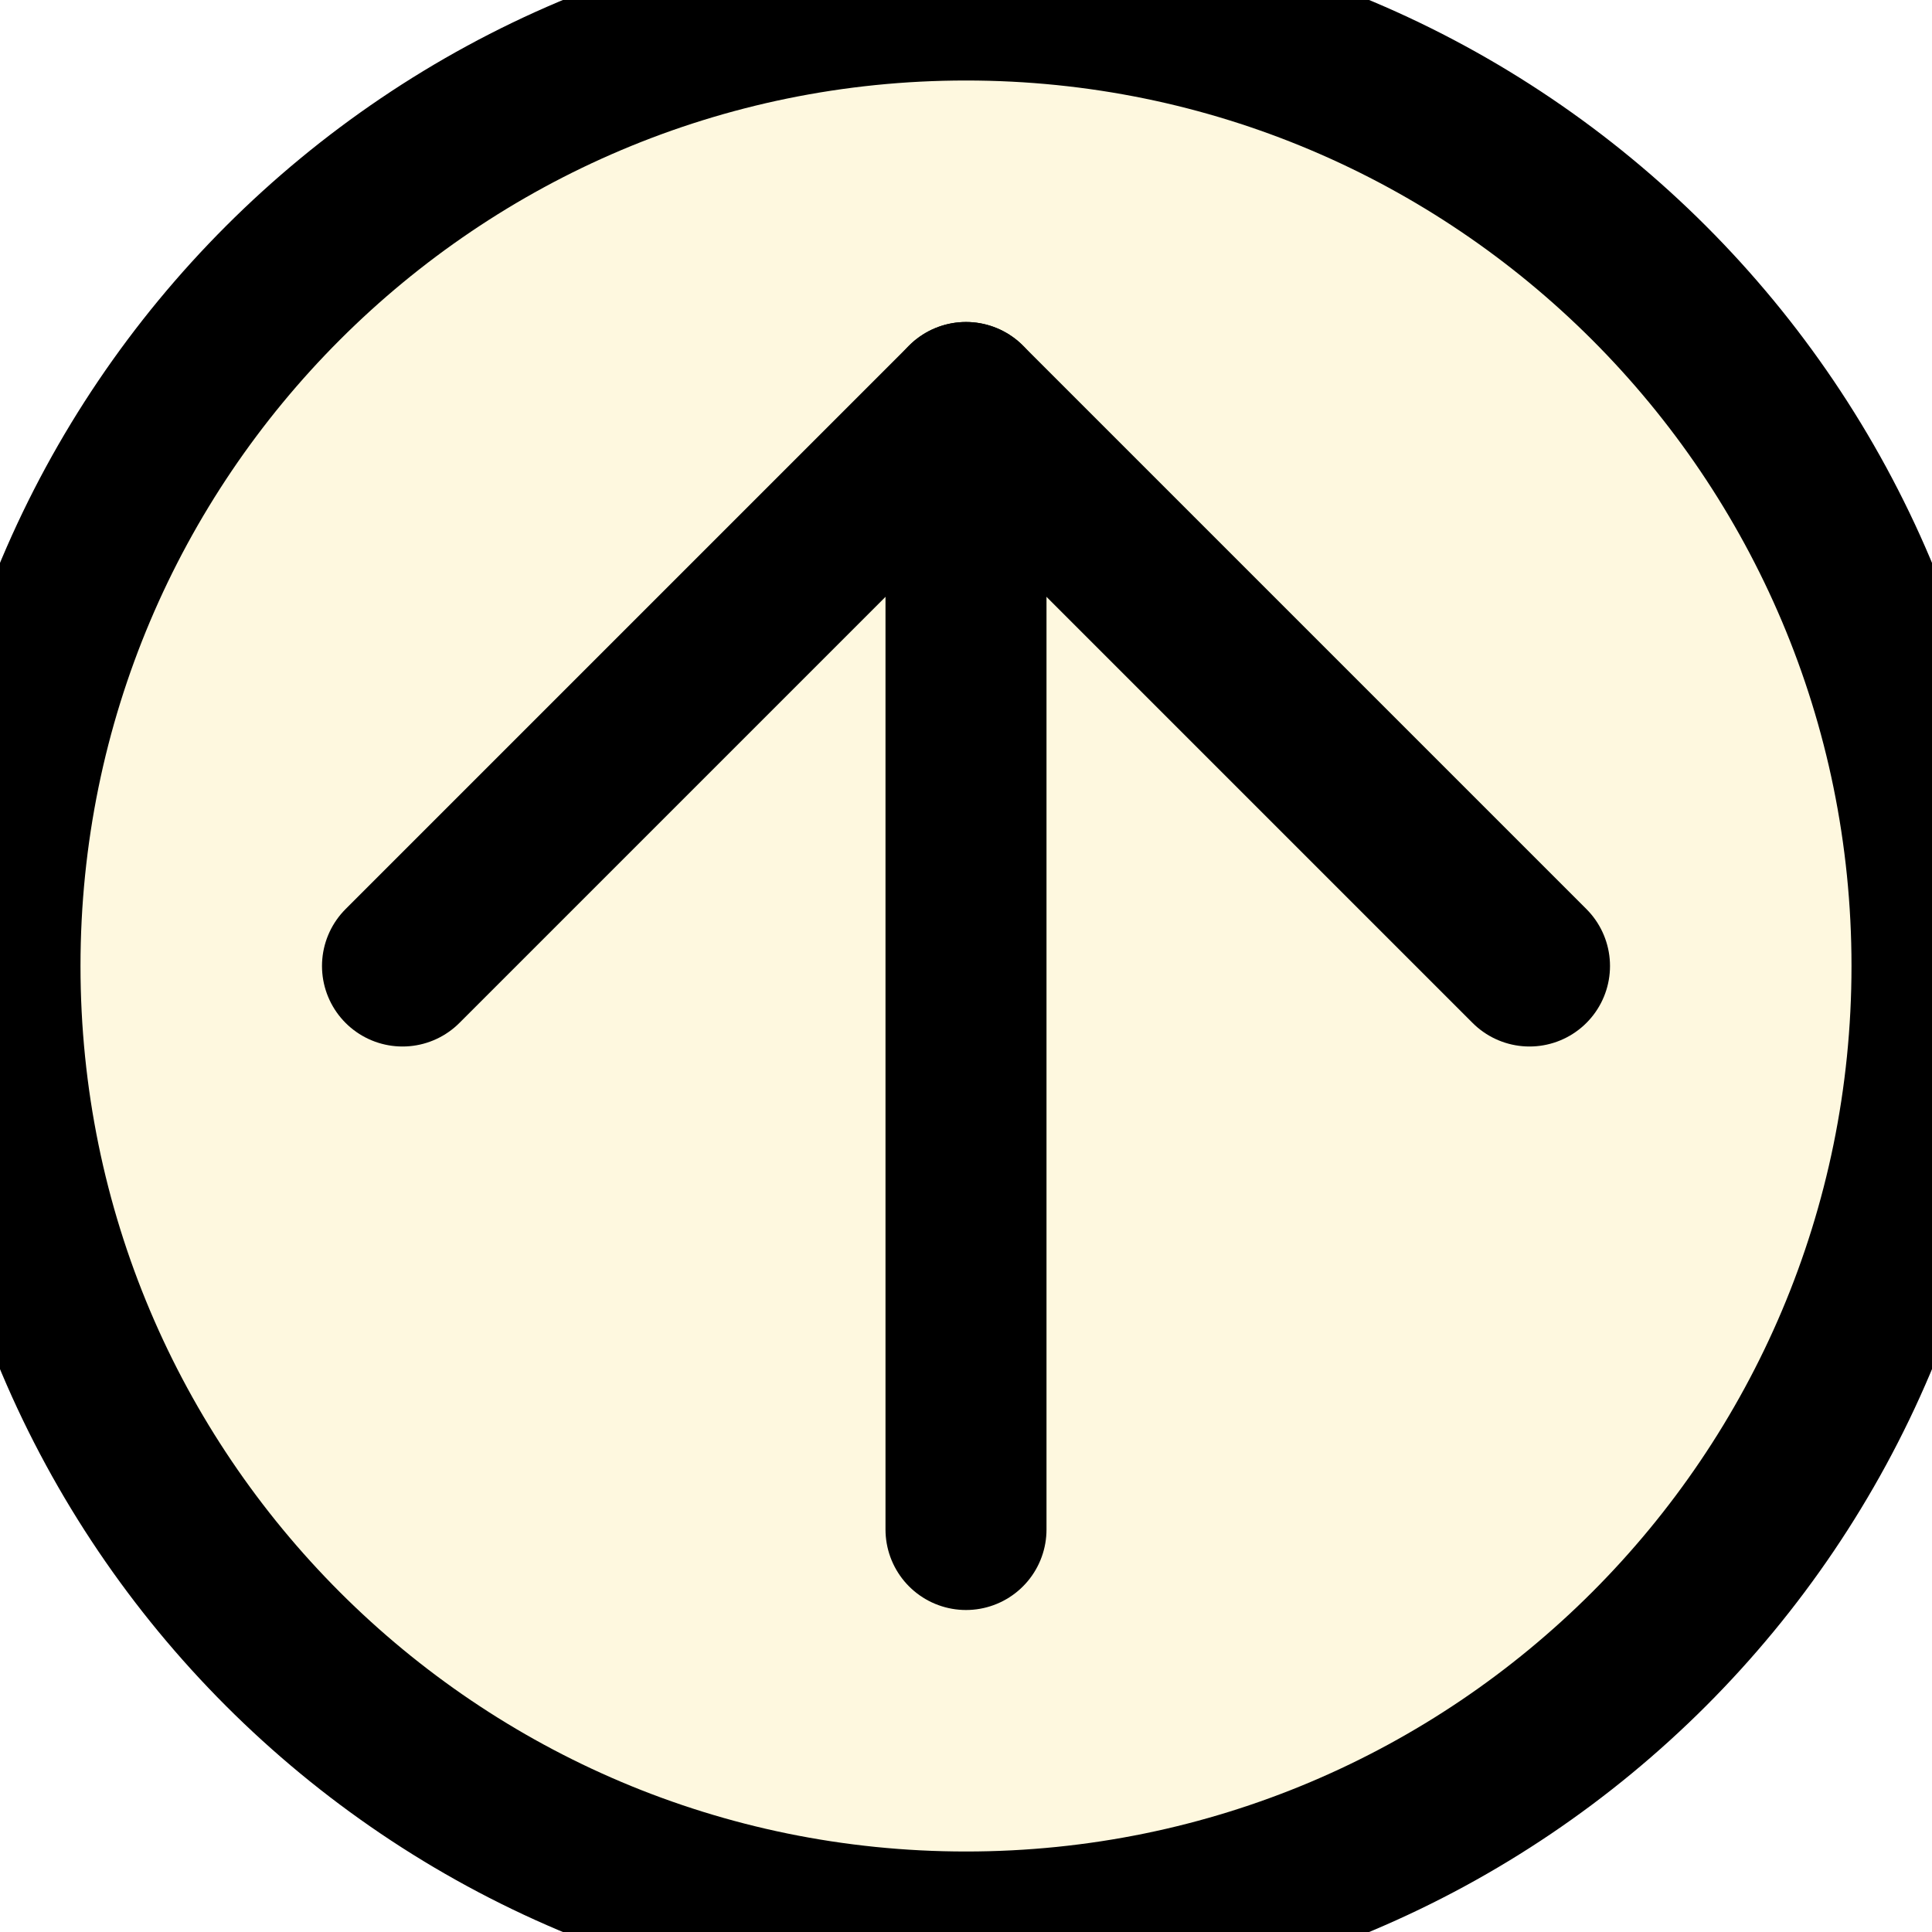
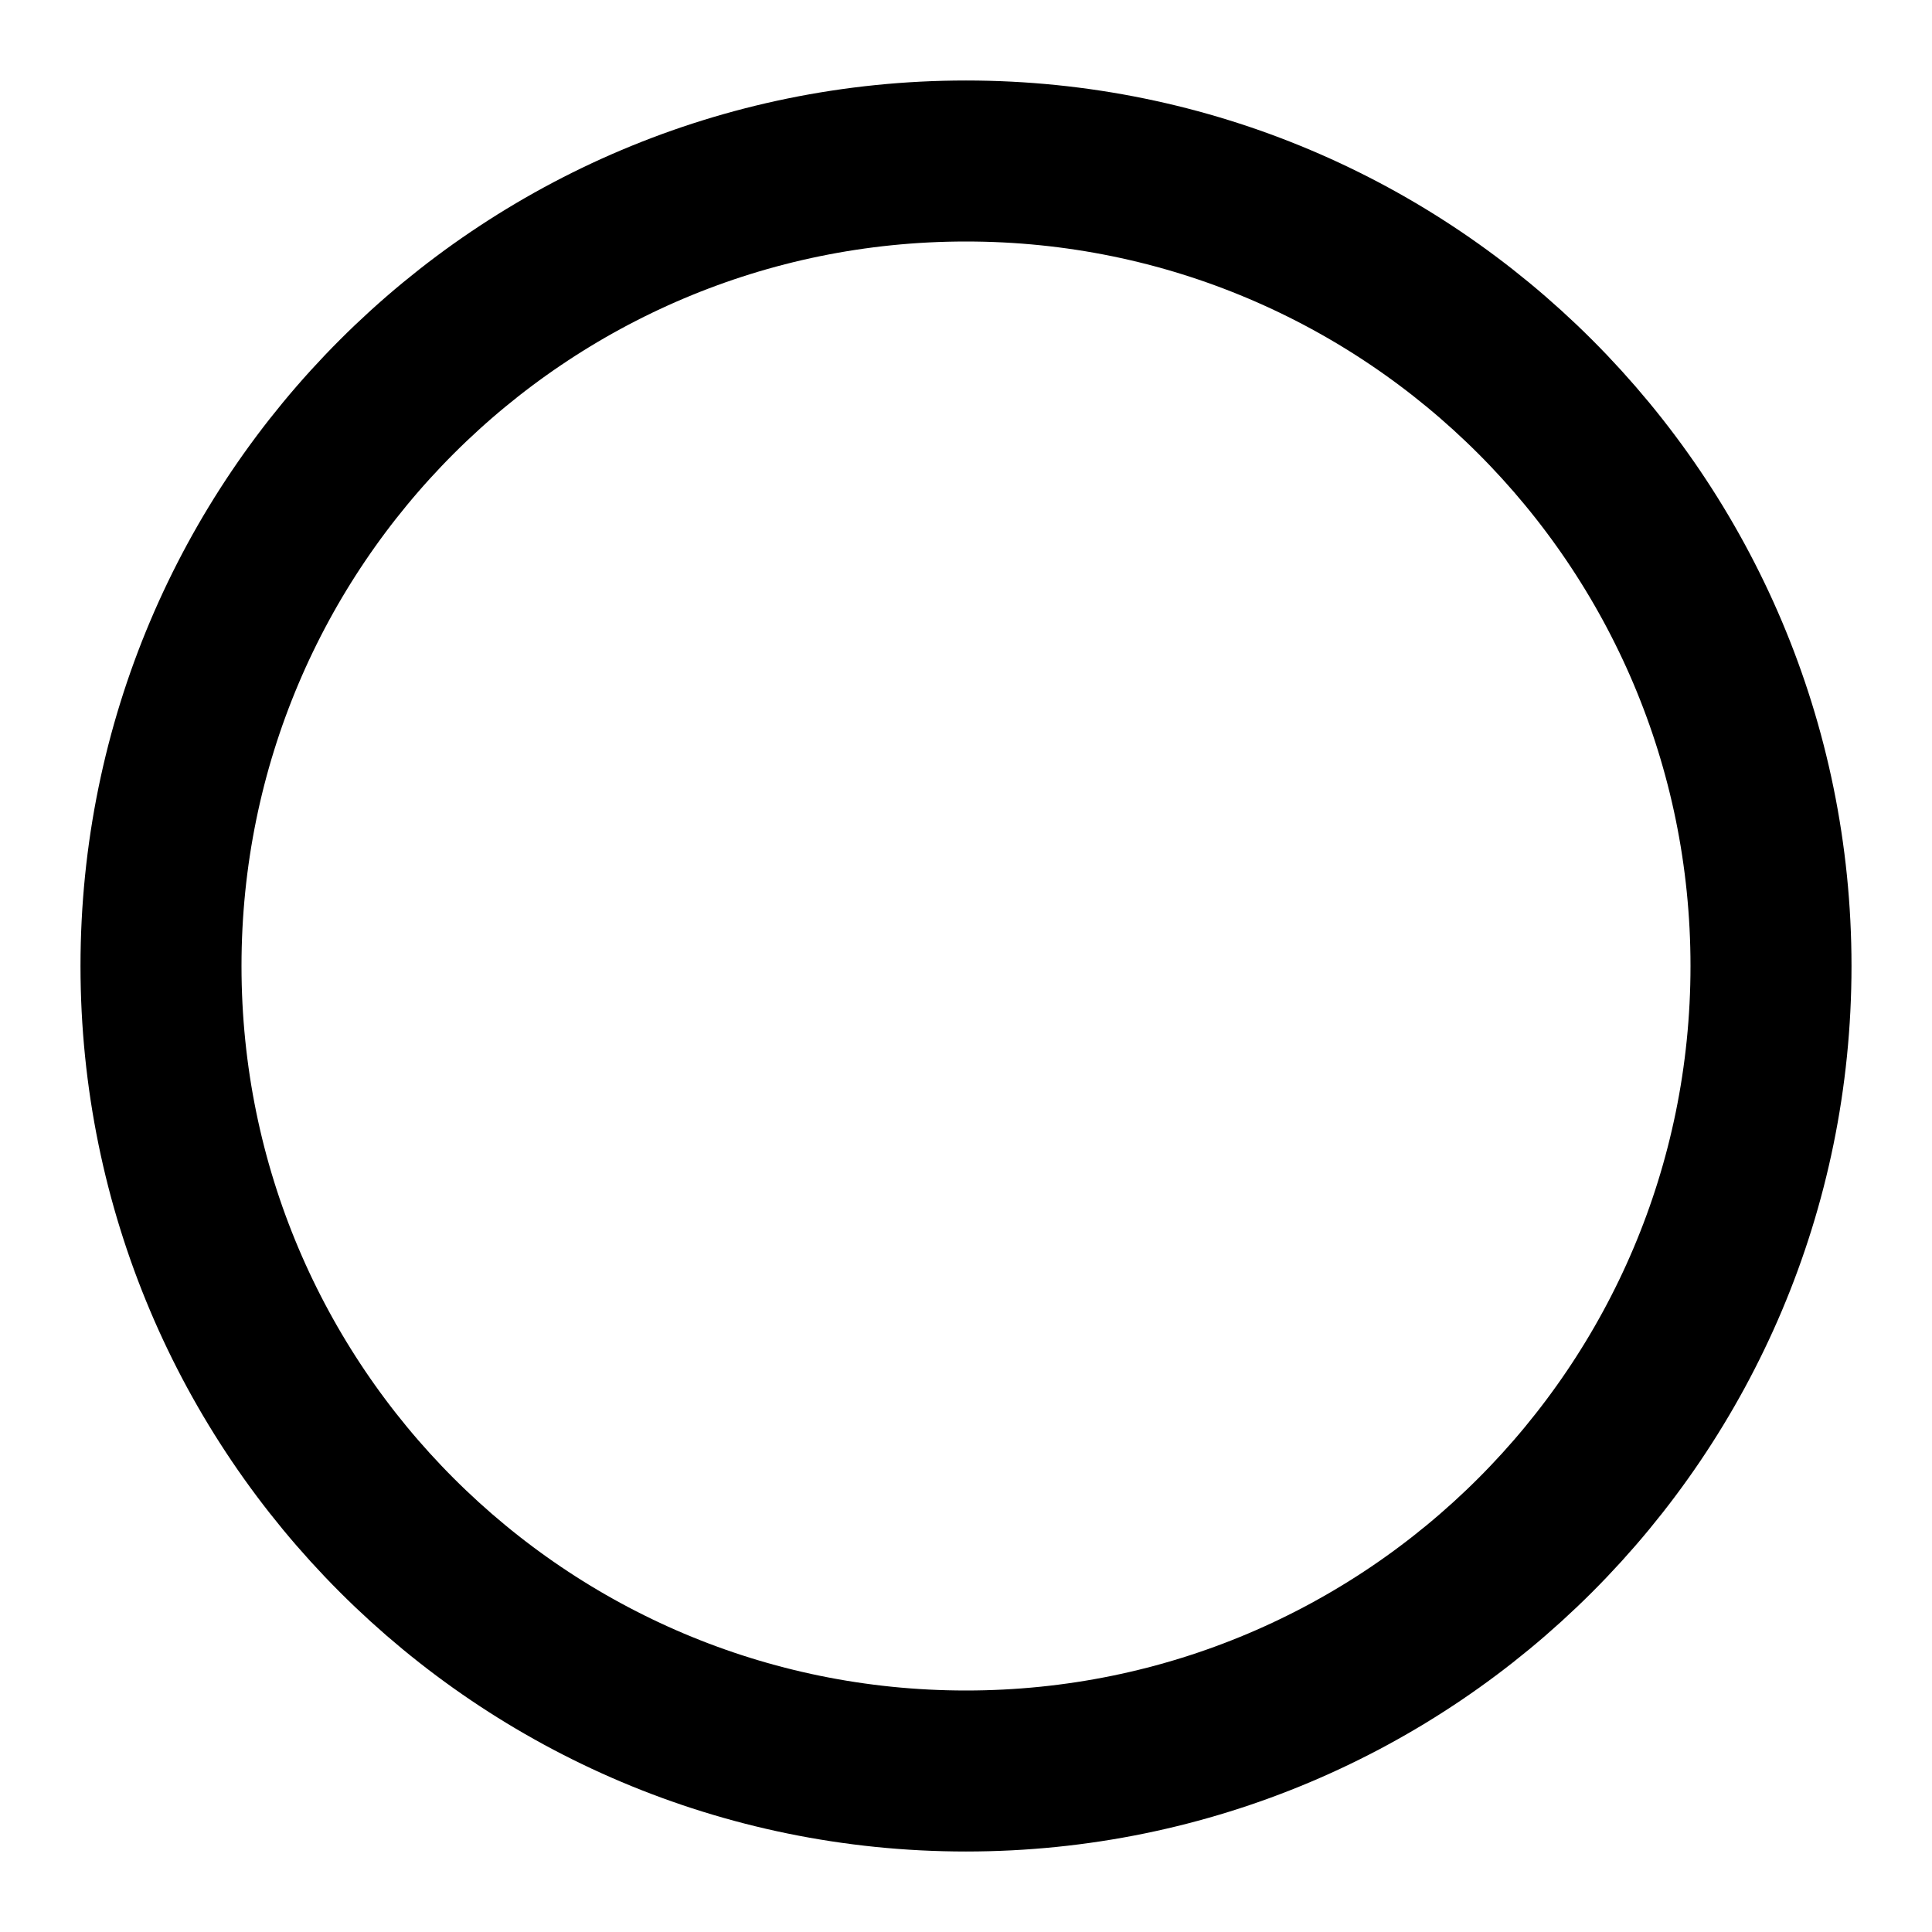
- <svg viewBox="0 0 24 24" fill="none" stroke="currentColor" stroke-width="2" stroke-linecap="round" stroke-linejoin="round">
-   <circle cx="12" cy="12" r="12" fill="#fef8df" />
-   <path d="M12 19V5" />
-   <path d="M5 12l7-7 7 7" />
+ <svg xmlns="http://www.w3.org/2000/svg" viewBox="0 0 24 24" fill="none" stroke="currentColor" stroke-width="2" stroke-linecap="round" stroke-linejoin="round" aria-hidden="true" focusable="false">
+   <circle cx="12" cy="12" r="10" />
</svg>
